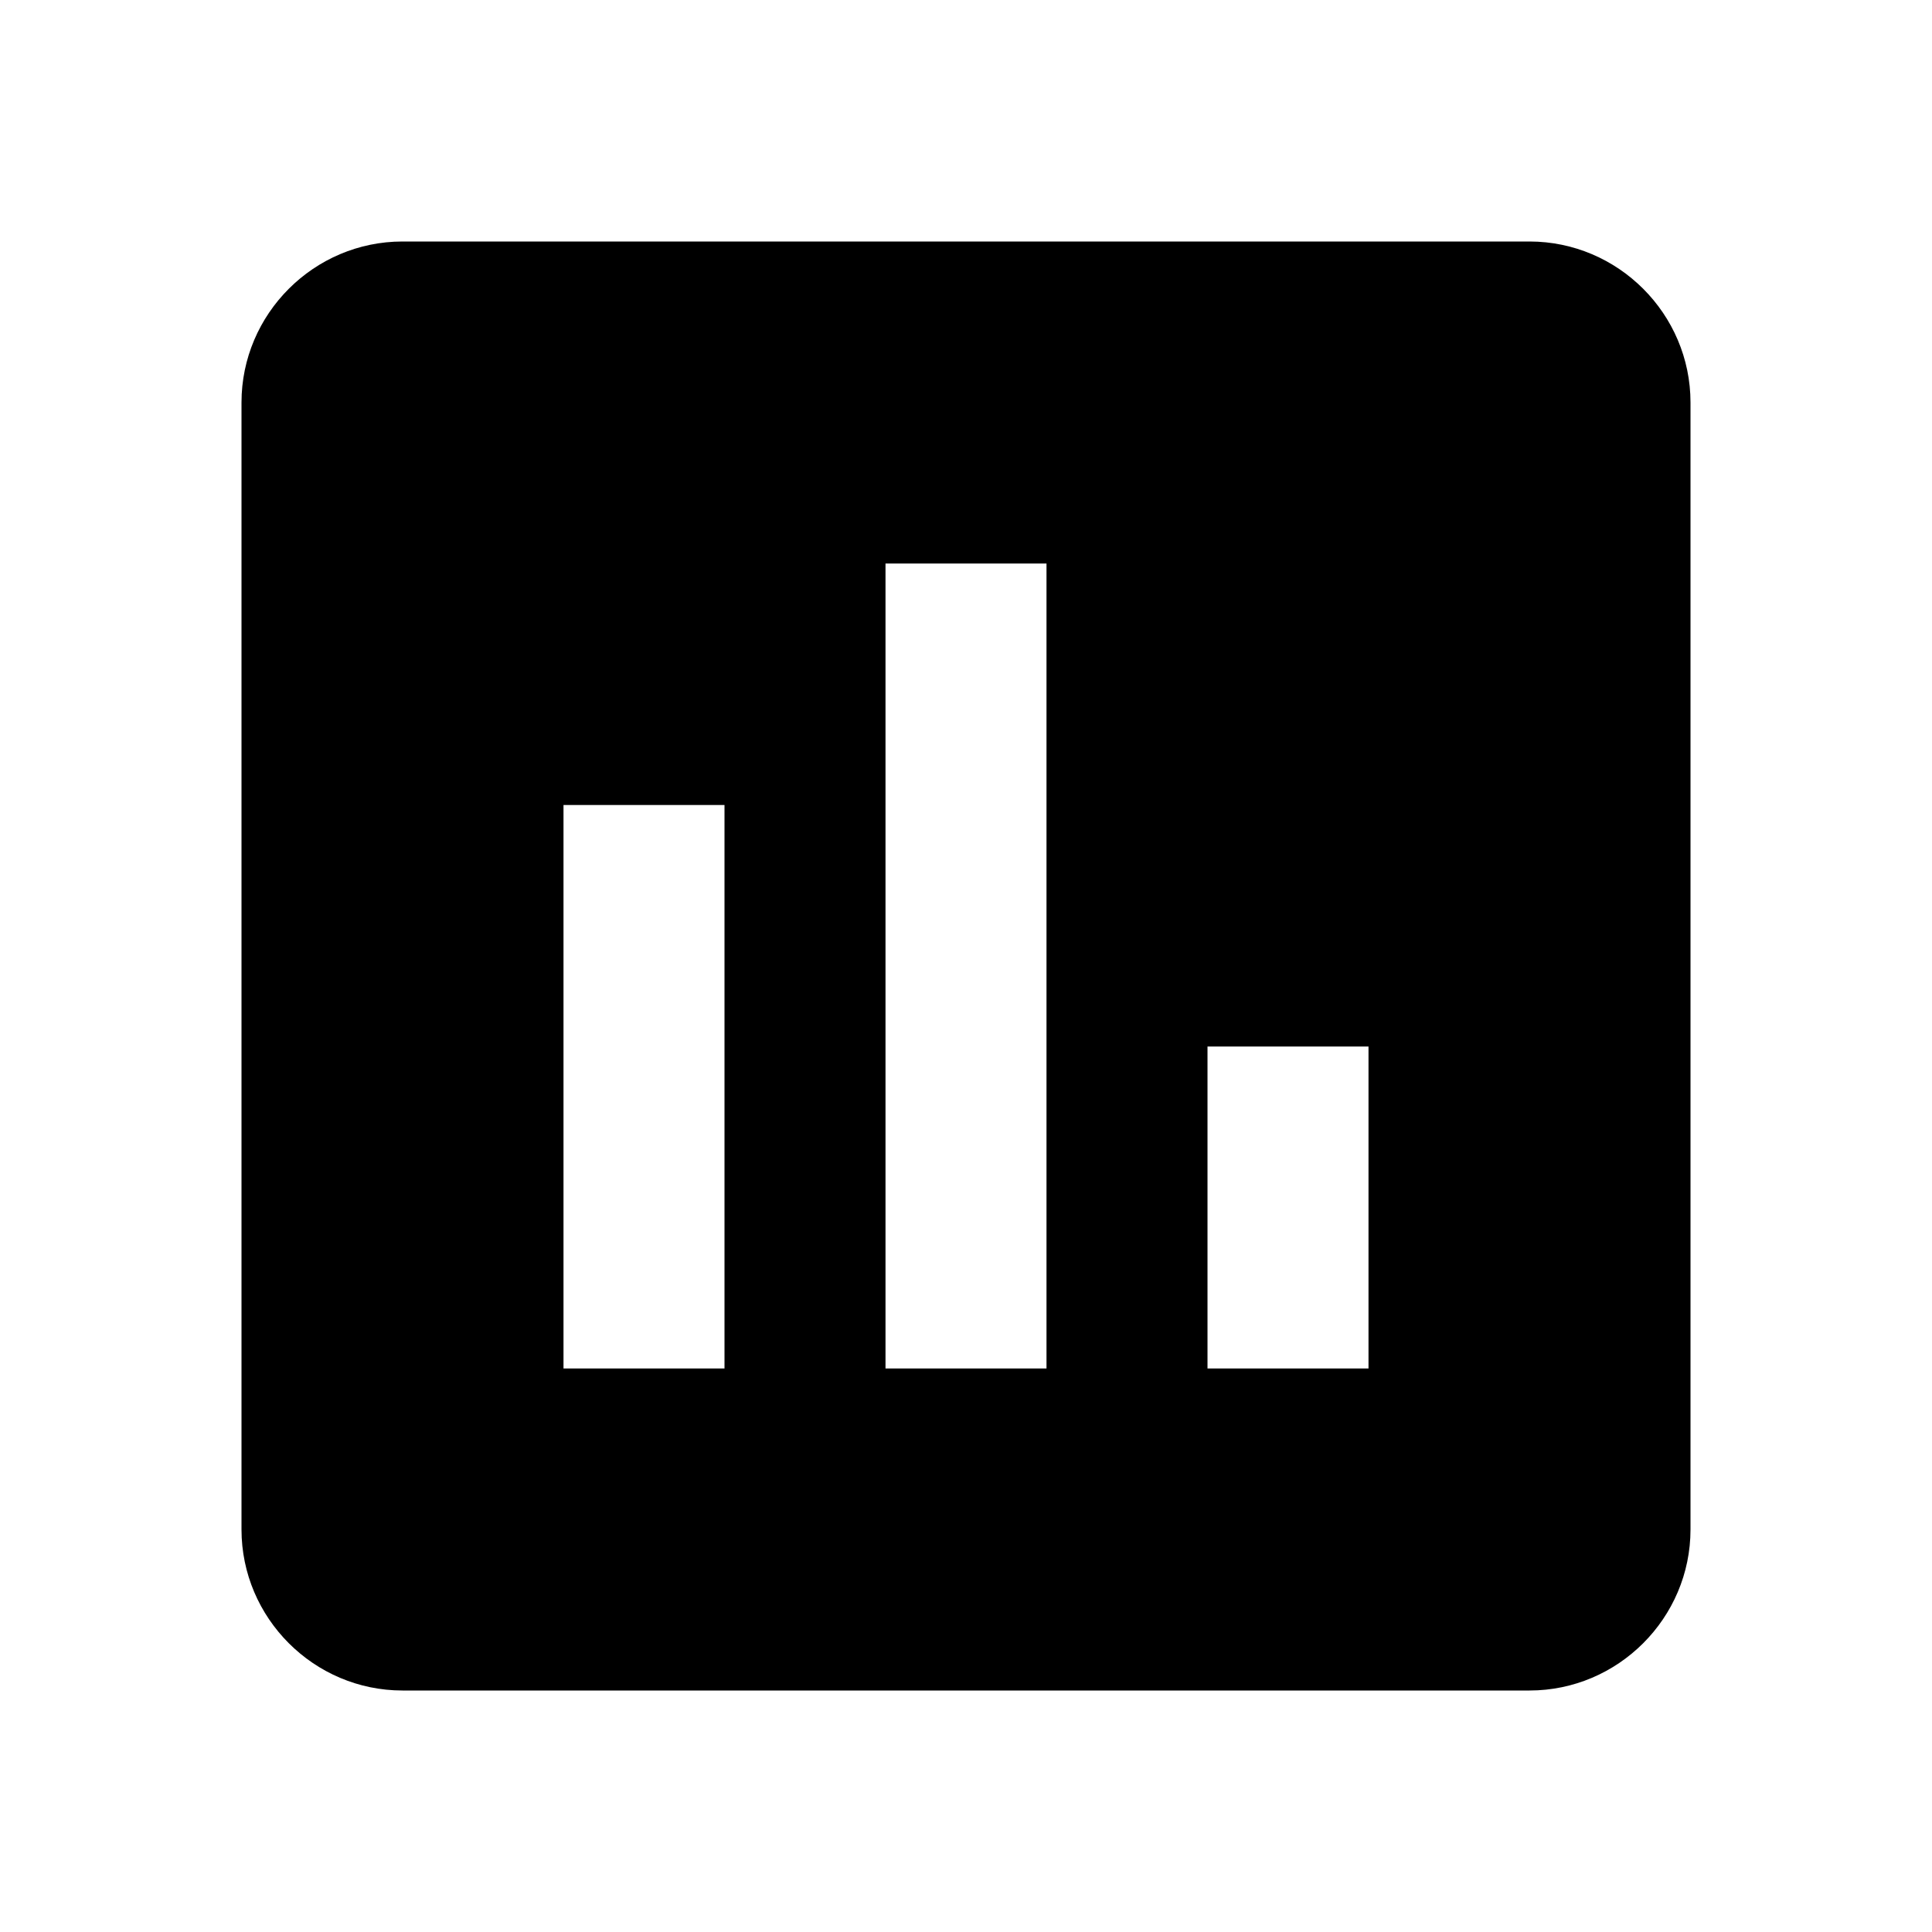
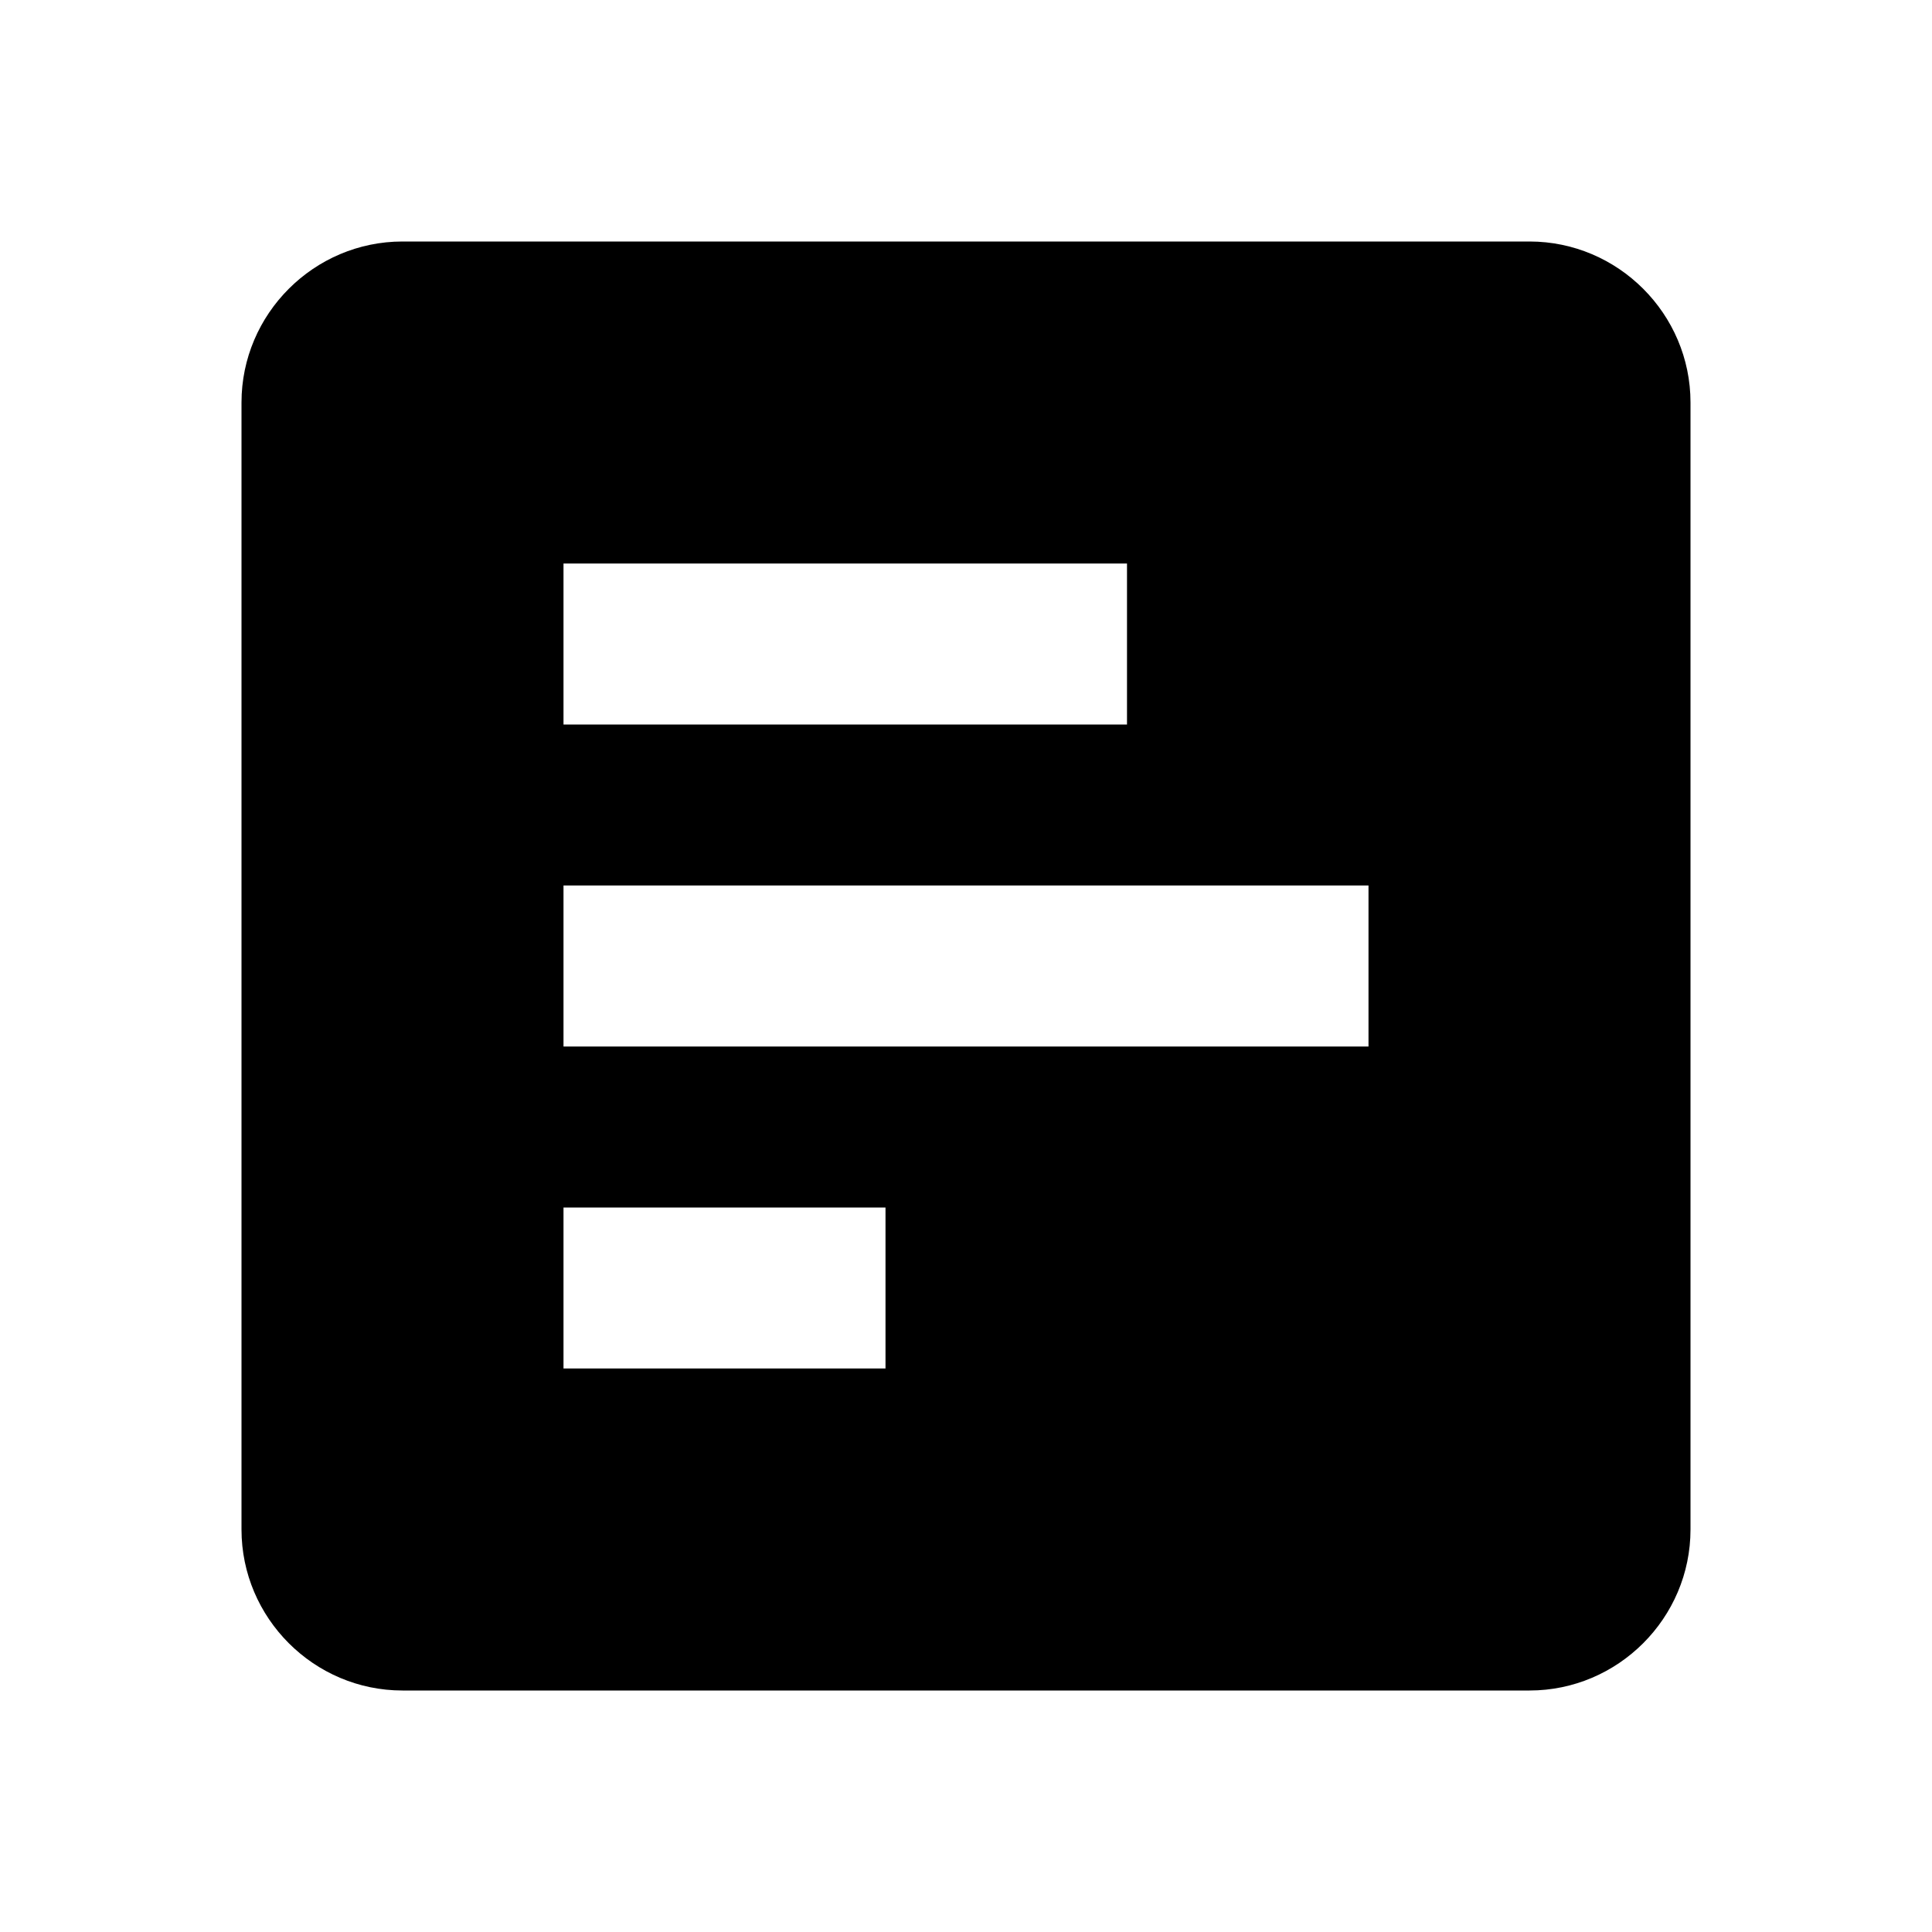
<svg xmlns="http://www.w3.org/2000/svg" width="24px" height="24px" viewBox="0 0 24 24" version="1.1">
-   <g stroke="none" stroke-width="1" fill="none" fill-rule="evenodd">
+   <g transform="rotate(90, 12, 12)" stroke="none" stroke-width="1" fill="none" fill-rule="evenodd">
    <path d="M19,3H5C3.9,3,3,3.9,3,5v14c0,1.1,0.9,2,2,2h14c1.1,0,2-0.9,2-2V5C21,3.9,20.1,3,19,3z M9,17H7v-7h2V17z M13,17h-2V7h2V17z M17,17h-2v-4h2V17z" fill="currentColor" />
  </g>
</svg>
